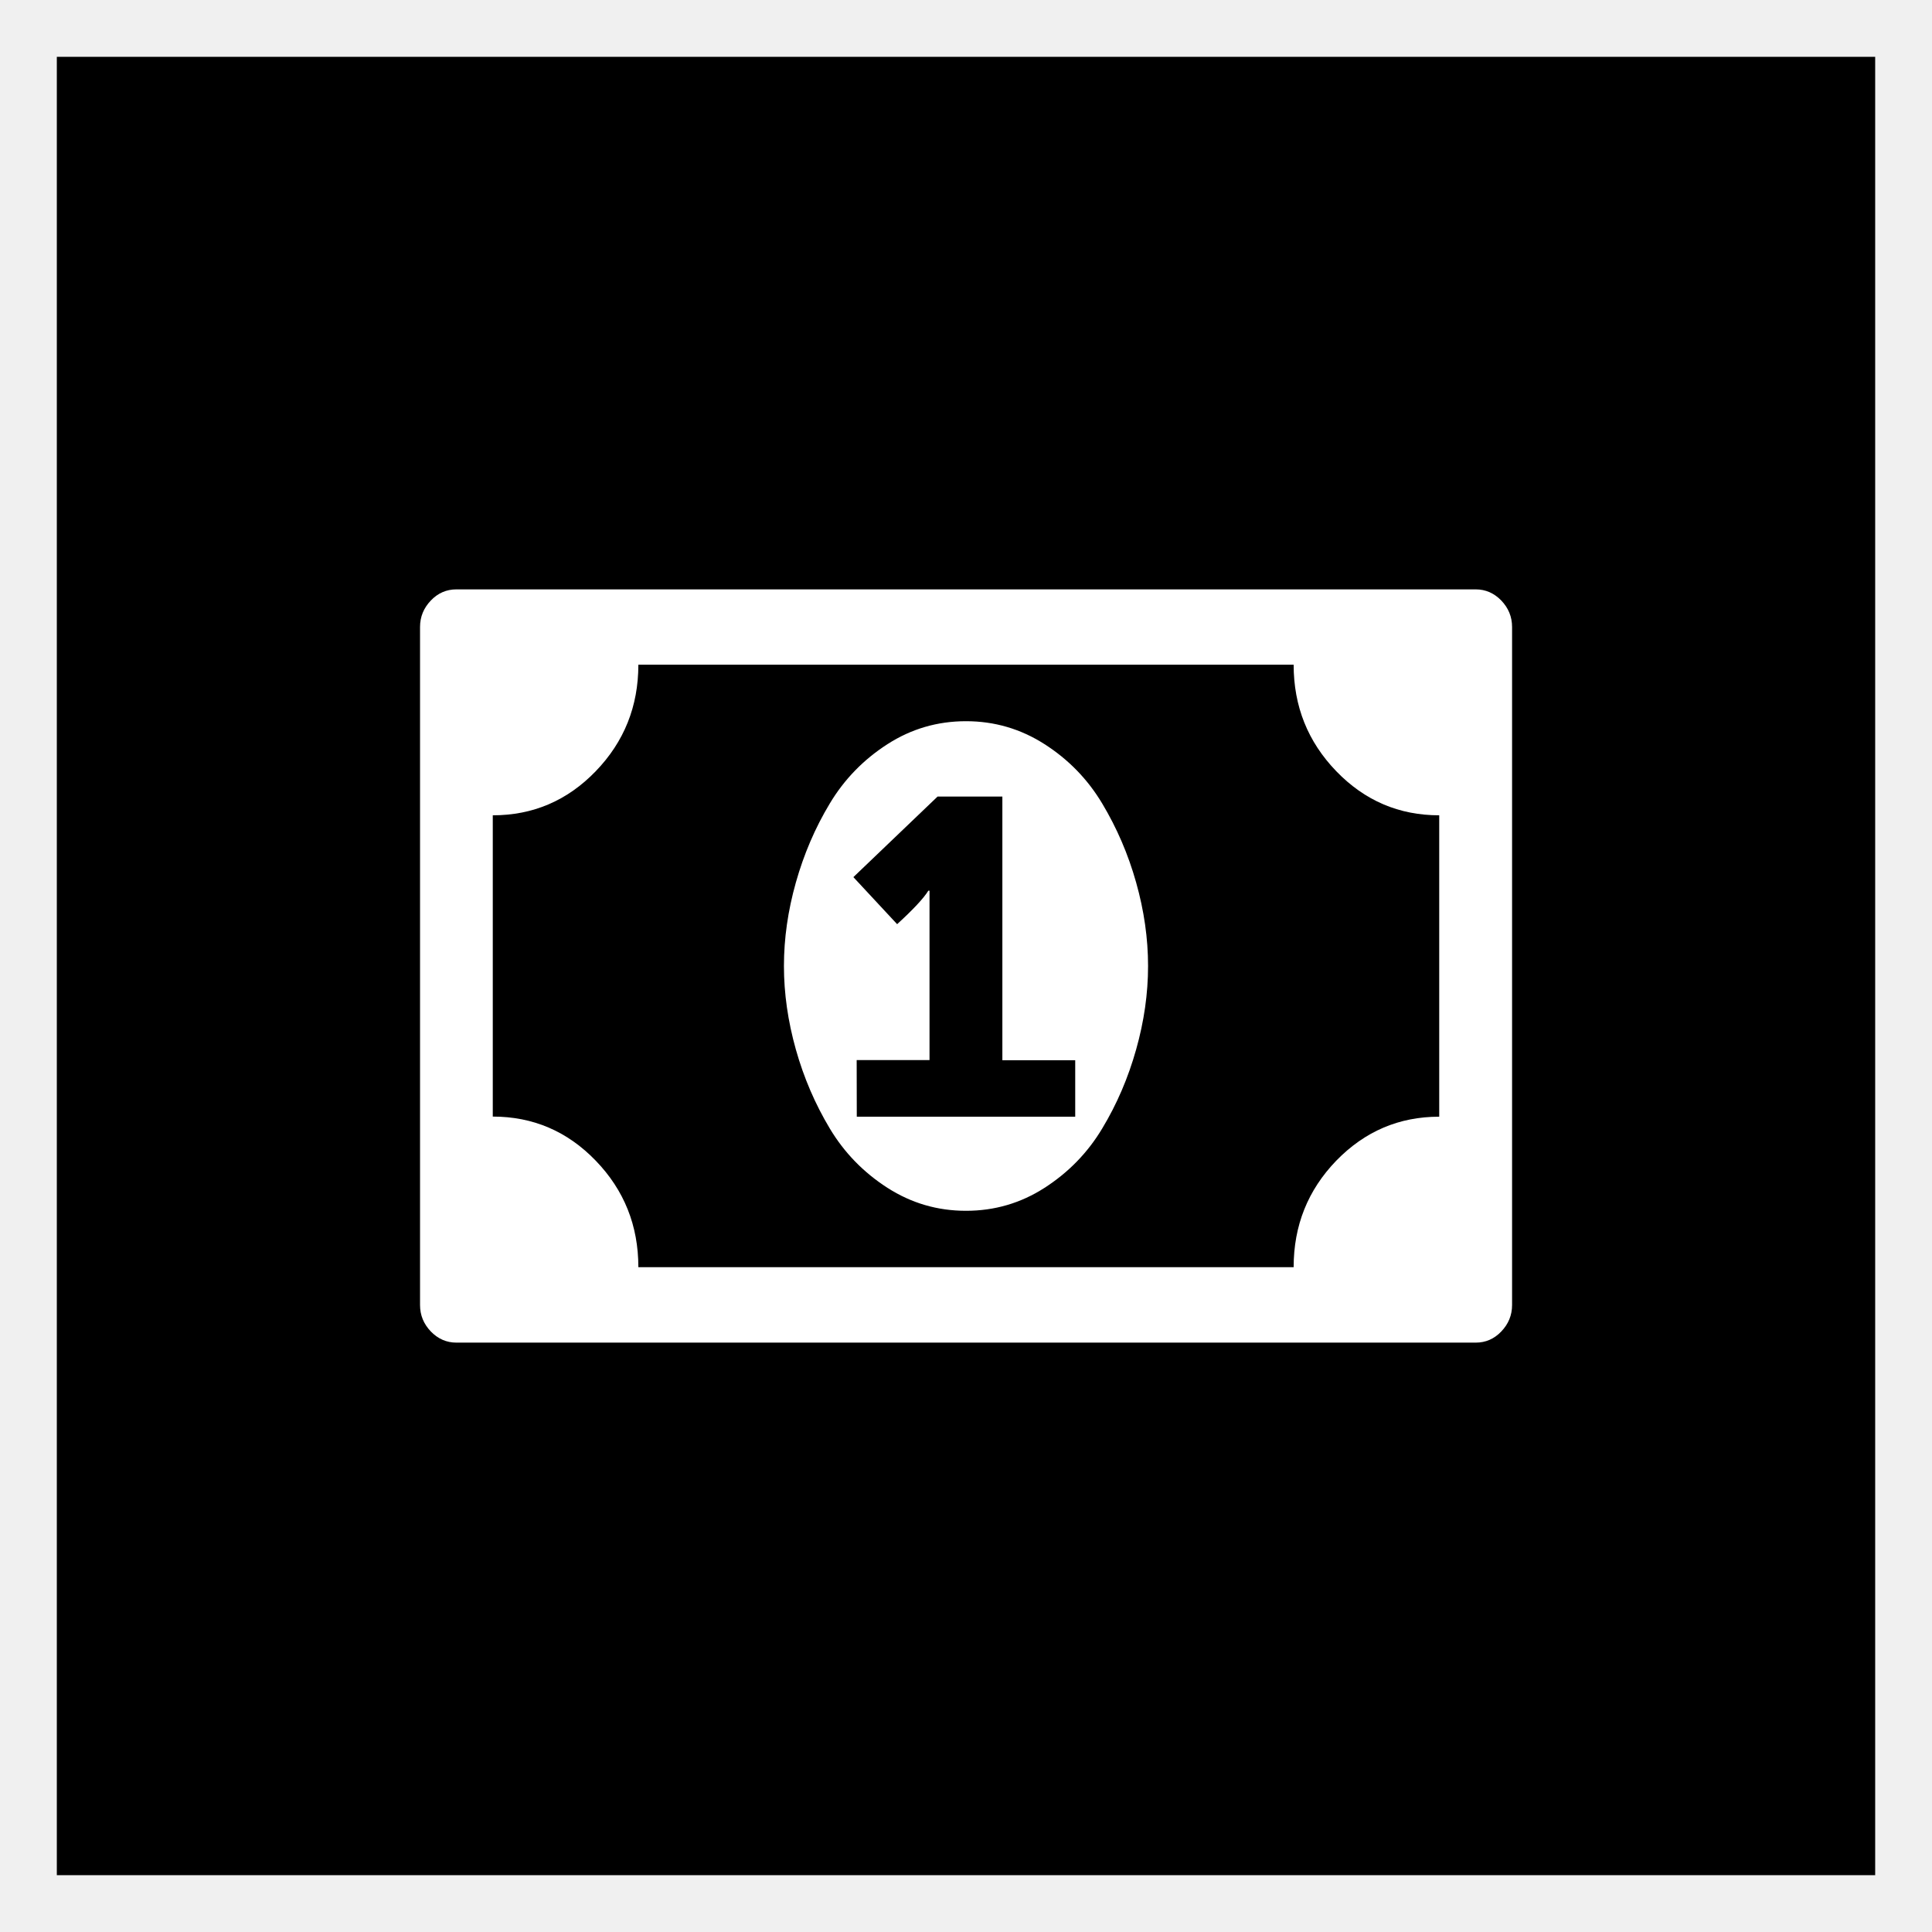
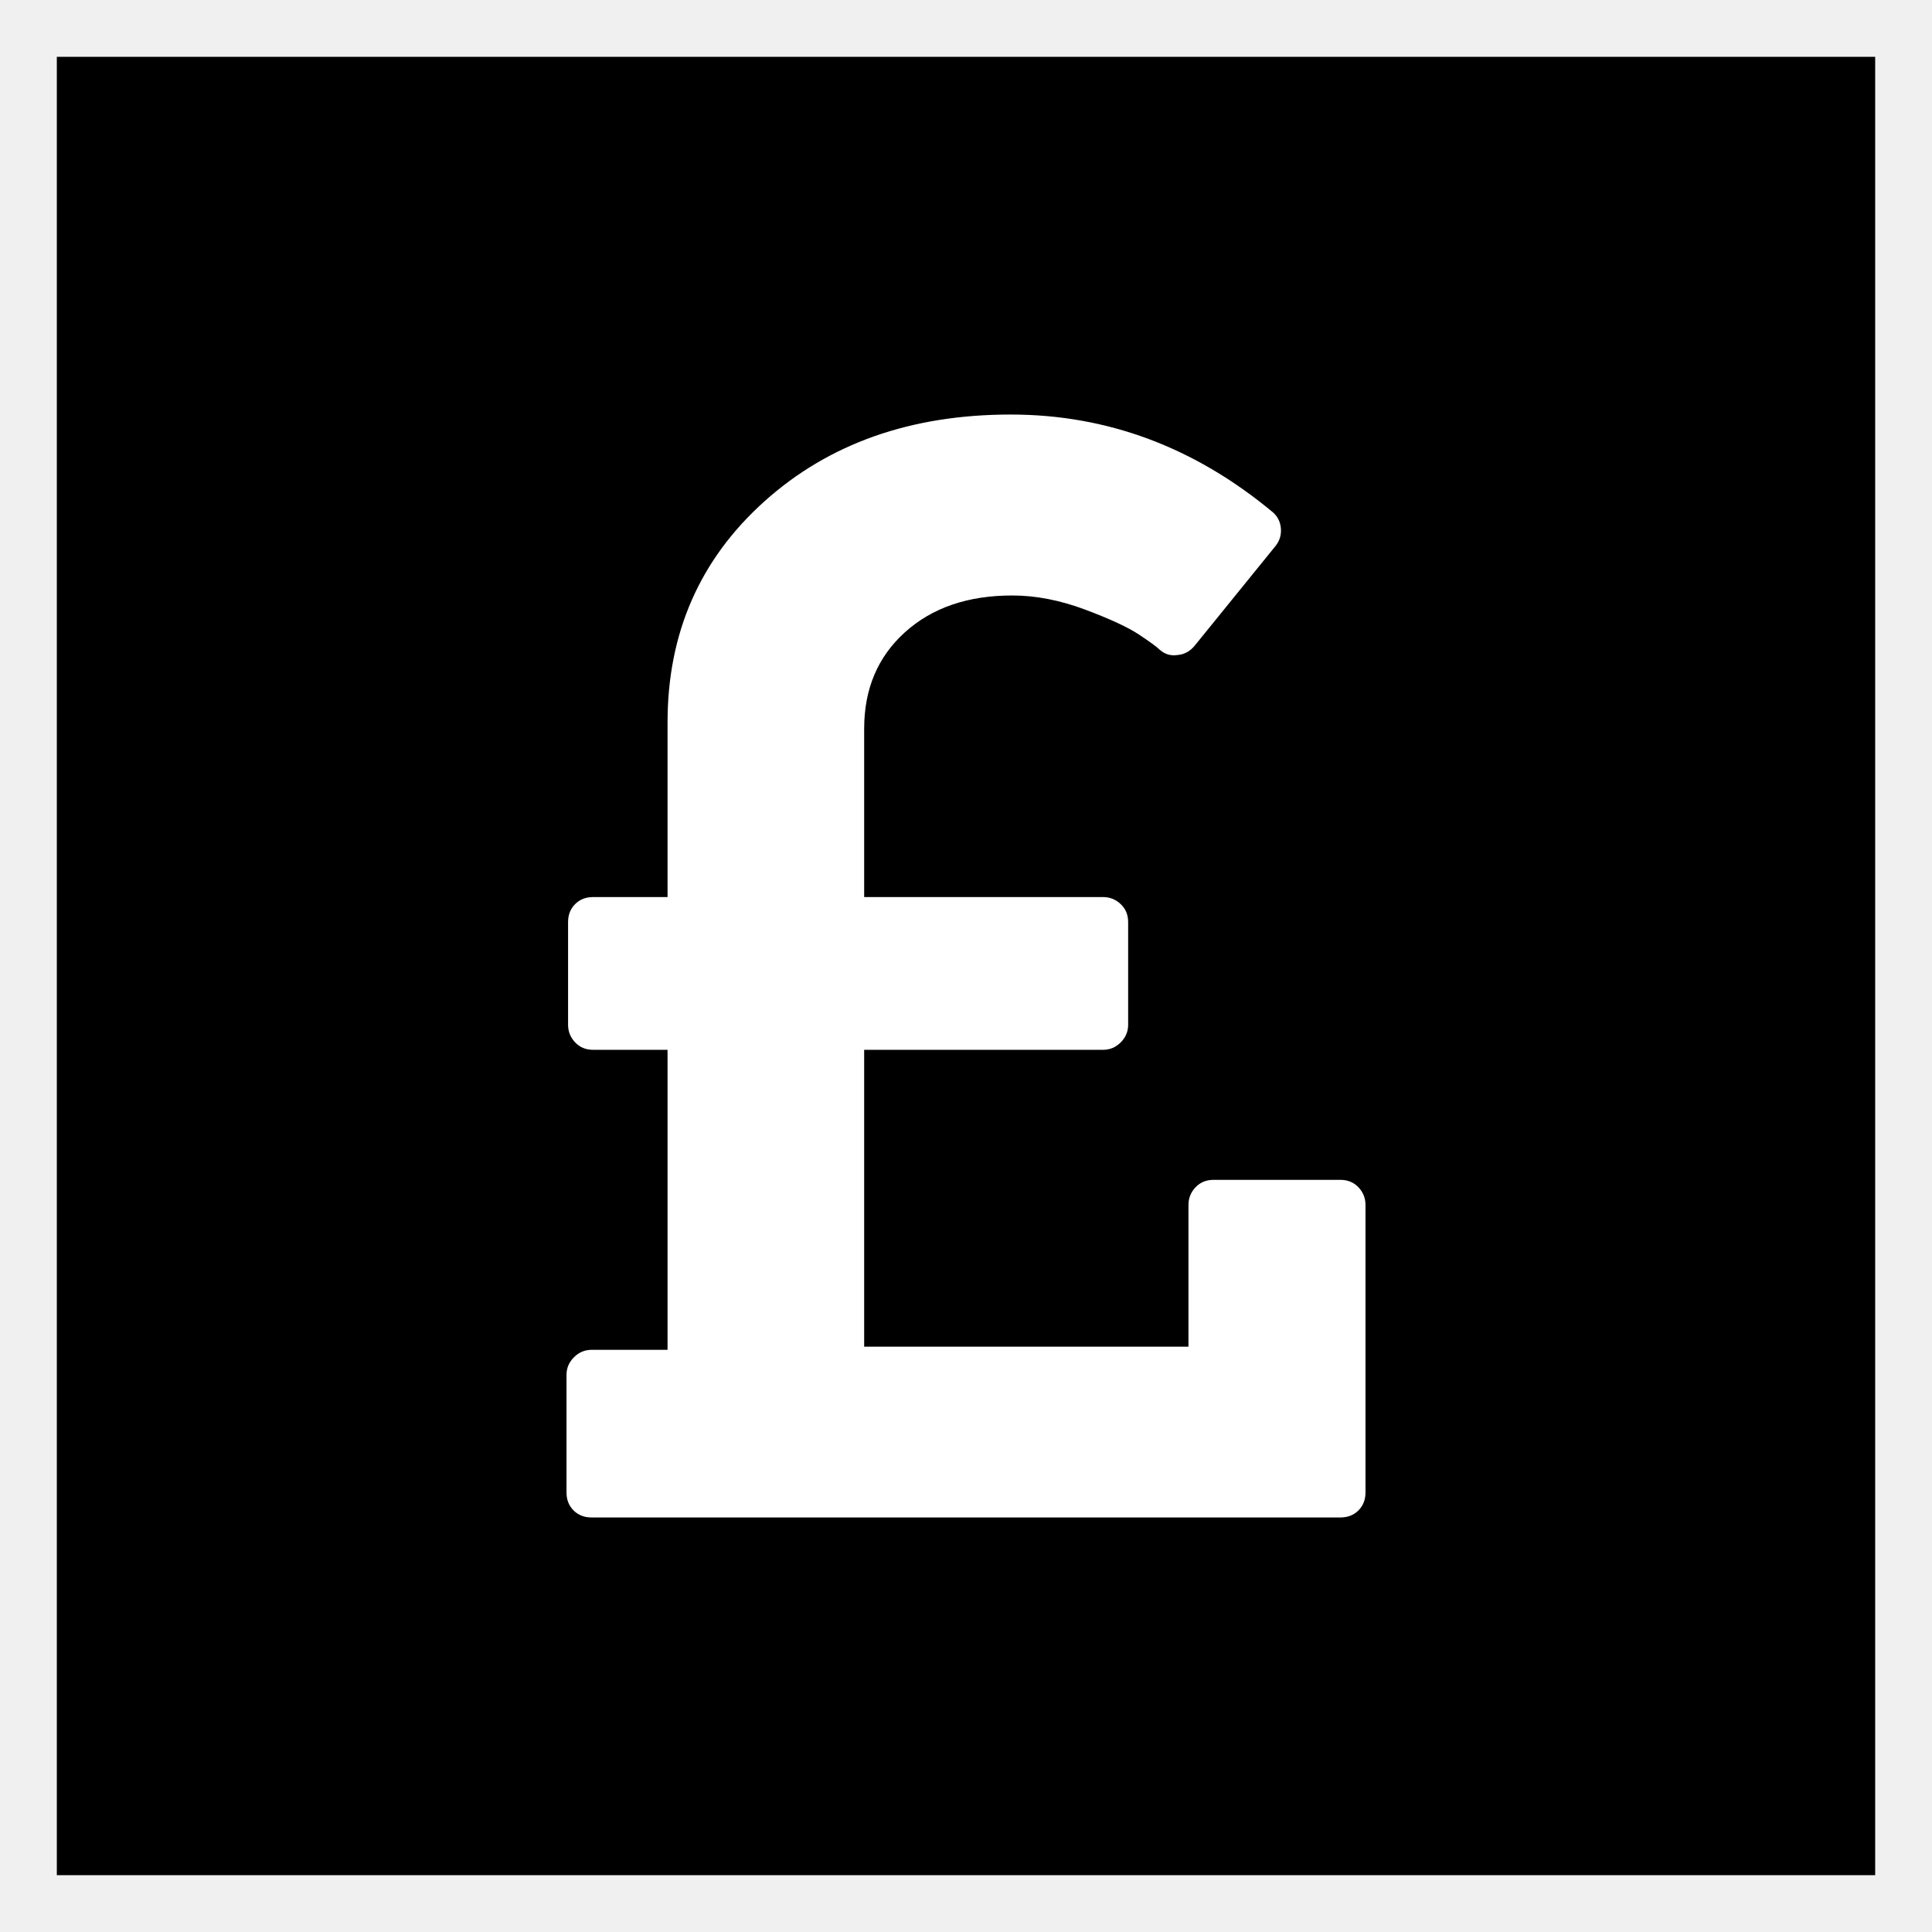
- <svg xmlns="http://www.w3.org/2000/svg" id="Layer_1" viewBox="0 0 1700 1700">
+ <svg xmlns="http://www.w3.org/2000/svg" id="Layer_1" viewBox="0 0 1700 1700" version="1.1">
+   <defs id="defs9" />
  <path id="rect3722" stroke-width=".941" d="M50 50h1600v1600H50z" />
  <path id="backgroundrect" fill="none" d="M-174-46h2048v1792H-174z" />
-   <g id="g9">
-     <path id="svg_1" fill="#fff" d="M753.9 982.6h192.2v-49.7H882v-232h-57l-74.1 70.9 38.5 41.4c14-12.8 23.2-22.6 27.5-29.5h1v149.1h-64.1l.1 49.8zM1010.2 850c0 24.2-3.5 48.7-10.5 73.5-7 24.9-16.9 48-29.8 69.4-12.8 21.4-29.8 38.8-50.8 52.3s-44 20.2-69.1 20.2-48-6.7-69.1-20.2c-21-13.5-38-30.9-50.8-52.3-12.8-21.4-22.8-44.5-29.8-69.4s-10.5-49.4-10.5-73.5c0-24.2 3.5-48.7 10.5-73.5s16.9-48 29.8-69.4c12.8-21.4 29.8-38.8 50.8-52.3s44-20.2 69.1-20.2c25 0 48 6.7 69.1 20.2s38 30.9 50.8 52.3c12.8 21.4 22.8 44.5 29.8 69.4 7 24.8 10.5 49.3 10.5 73.5zm256.2 132.6V717.4c-35.4 0-65.6-12.9-90.6-38.8s-37.5-57.1-37.5-93.7H561.7c0 36.6-12.5 67.8-37.5 93.7s-55.2 38.8-90.6 38.8v265.1c35.4 0 65.6 12.9 90.6 38.8s37.5 57.1 37.5 93.7h576.6c0-36.6 12.5-67.8 37.5-93.7 25.1-25.8 55.2-38.7 90.6-38.7zm64.1-430.9v596.6c0 9-3.2 16.7-9.5 23.3-6.3 6.6-13.8 9.8-22.5 9.8H401.6c-8.7 0-16.2-3.3-22.5-9.8-6.3-6.6-9.5-14.3-9.5-23.3V551.7c0-9 3.2-16.7 9.5-23.3s13.8-9.8 22.5-9.8h896.9c8.7 0 16.2 3.3 22.5 9.8 6.3 6.6 9.5 14.3 9.5 23.3z" />
-   </g>
+   <g id="g9" />
+   <path id="path3777" d="m 1201.525,1060.226 v 252.96 q 0,9.65 -6.203,15.853 -6.203,6.203 -15.853,6.203 H 520.531 q -9.65,0 -15.853,-6.203 -6.203,-6.203 -6.203,-15.853 v -103.39 q 0,-8.96 6.548,-15.508 6.548,-6.548 15.508,-6.548 h 66.859 V 923.751 h -65.48 q -9.65,0 -15.853,-6.548 -6.203,-6.548 -6.203,-15.508 v -90.294 q 0,-9.65 6.203,-15.853 6.203,-6.203 15.853,-6.203 h 65.48 V 635.638 q 0,-117.864 85.124,-194.373 85.124,-76.508 216.774,-76.508 127.514,0 230.904,86.158 6.203,5.514 6.893,14.13 0.689,8.616 -4.825,15.508 l -70.994,87.537 q -6.203,7.582 -15.164,8.271 -8.96,1.379 -15.853,-4.825 -3.446,-3.446 -17.921,-13.096 -14.475,-9.65 -47.559,-22.056 -33.085,-12.407 -64.102,-12.407 -58.588,0 -94.429,32.395 -35.842,32.395 -35.842,84.78 v 148.192 h 210.226 q 8.96,0 15.509,6.203 6.548,6.203 6.548,15.853 v 90.294 q 0,8.96 -6.548,15.508 -6.548,6.548 -15.509,6.548 H 760.395 V 1184.983 H 1045.751 V 1060.226 q 0,-8.96 6.203,-15.508 6.203,-6.548 15.853,-6.548 h 111.661 q 9.65,0 15.853,6.548 6.203,6.548 6.203,15.508 z" style="fill:#ffffff;stroke-width:0.689" />
</svg>
